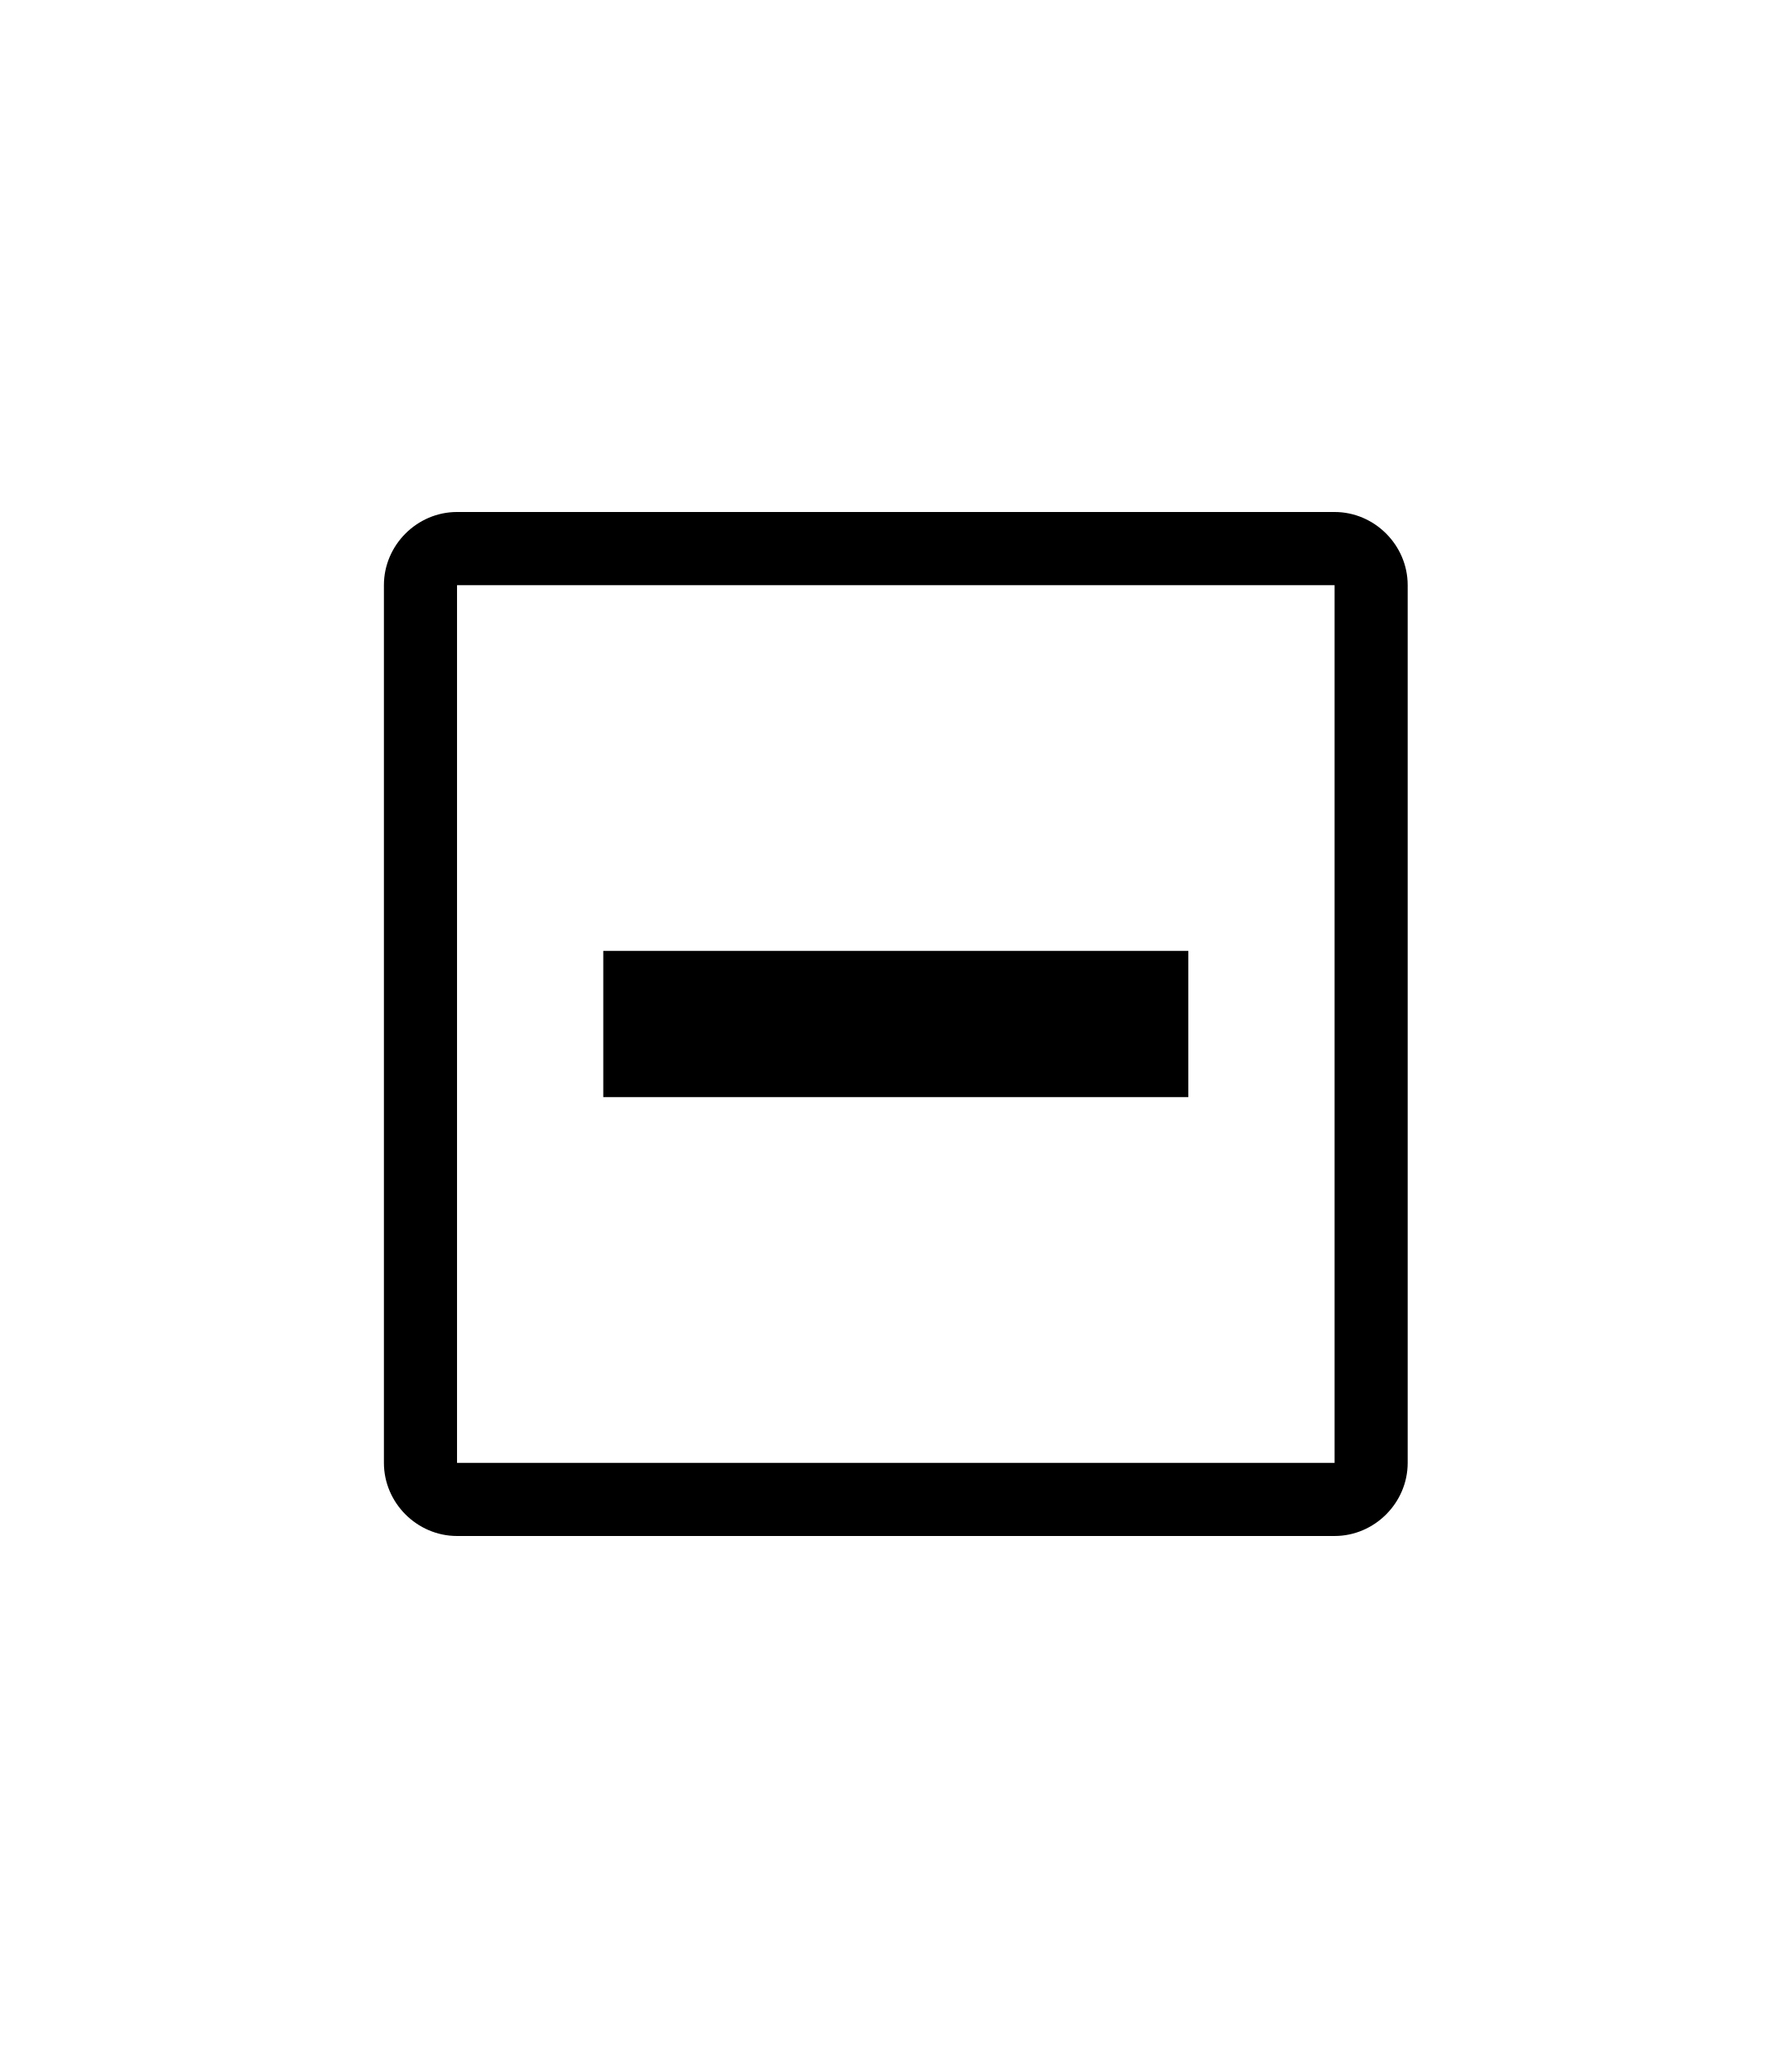
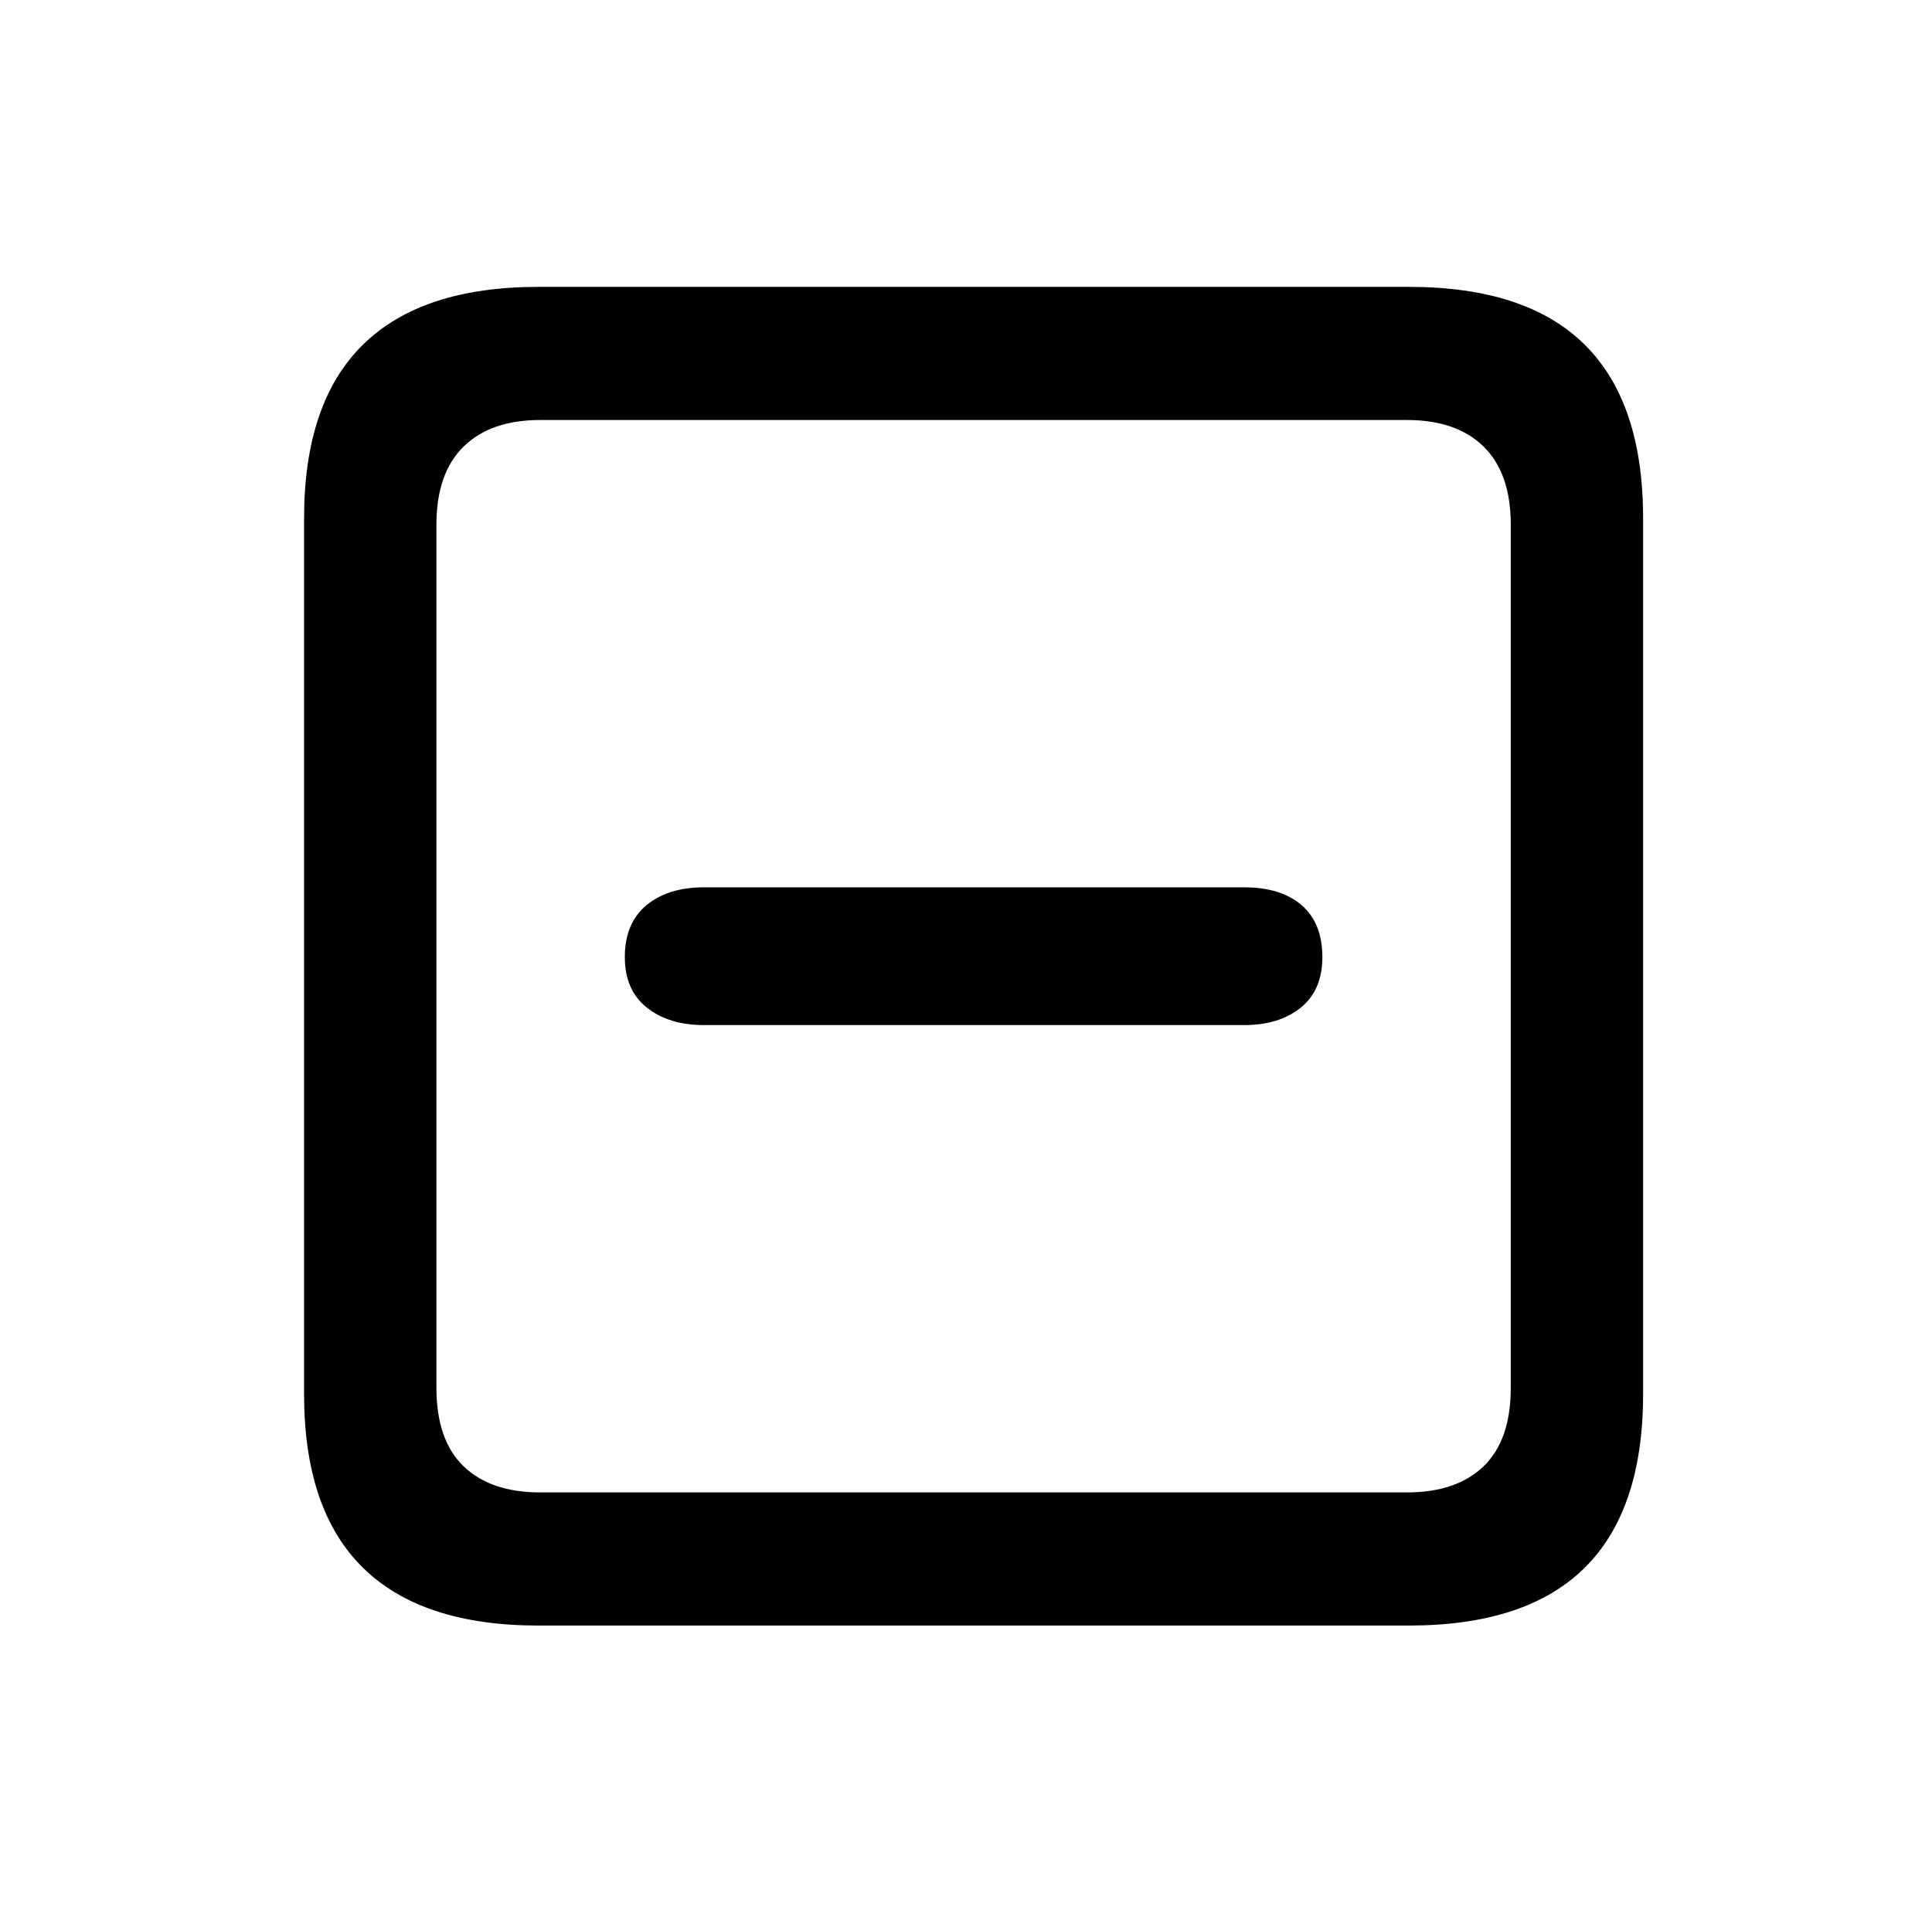
- <svg xmlns="http://www.w3.org/2000/svg" version="1.1" width="448" height="512" viewBox="0 0 448 512">
-   <path d="M333.718 127.999h-219.435c-10.001 0-18.282 8.281-18.282 18.282v219.435c0 10 8.281 18.282 18.282 18.282h219.435c10 0 18.282-8.281 18.282-18.282v-219.435c0-10-8.281-18.282-18.282-18.282zM333.718 365.724h-219.435v-219.435h219.435v219.435zM297.142 274.286h-146.287v-36.568h146.287v36.568z" />
+ <svg xmlns="http://www.w3.org/2000/svg" width="101" height="100" viewBox="0 0 101 100" fill="none">
+   <path d="M28.148 85H73.646C77.746 85 80.812 83.992 82.846 81.975C84.88 79.959 85.897 76.934 85.897 72.901V27.099C85.897 23.066 84.88 20.041 82.846 18.025C80.812 16.008 77.746 15 73.646 15H28.148C24.081 15 21.022 16.008 18.972 18.025C16.922 20.041 15.897 23.066 15.897 27.099V72.901C15.897 76.934 16.922 79.959 18.972 81.975C21.022 83.992 24.081 85 28.148 85ZM28.244 78.038C26.515 78.038 25.178 77.582 24.233 76.67C23.288 75.758 22.815 74.39 22.815 72.565V27.435C22.815 25.642 23.288 24.282 24.233 23.354C25.178 22.426 26.515 21.962 28.244 21.962H73.55C75.279 21.962 76.617 22.426 77.561 23.354C78.506 24.282 78.979 25.642 78.979 27.435V72.565C78.979 74.39 78.506 75.758 77.561 76.67C76.617 77.582 75.279 78.038 73.55 78.038H28.244Z" fill="black" />
+   <path d="M36.796 53.601H65.046C66.263 53.601 67.248 53.297 68.001 52.689C68.753 52.081 69.13 51.2 69.13 50.048C69.13 48.864 68.769 47.959 68.049 47.335C67.328 46.711 66.327 46.399 65.046 46.399H36.796C35.547 46.399 34.546 46.711 33.794 47.335C33.041 47.959 32.664 48.864 32.664 50.048C32.664 51.2 33.049 52.081 33.818 52.689C34.586 53.297 35.579 53.601 36.796 53.601Z" fill="black" />
</svg>
